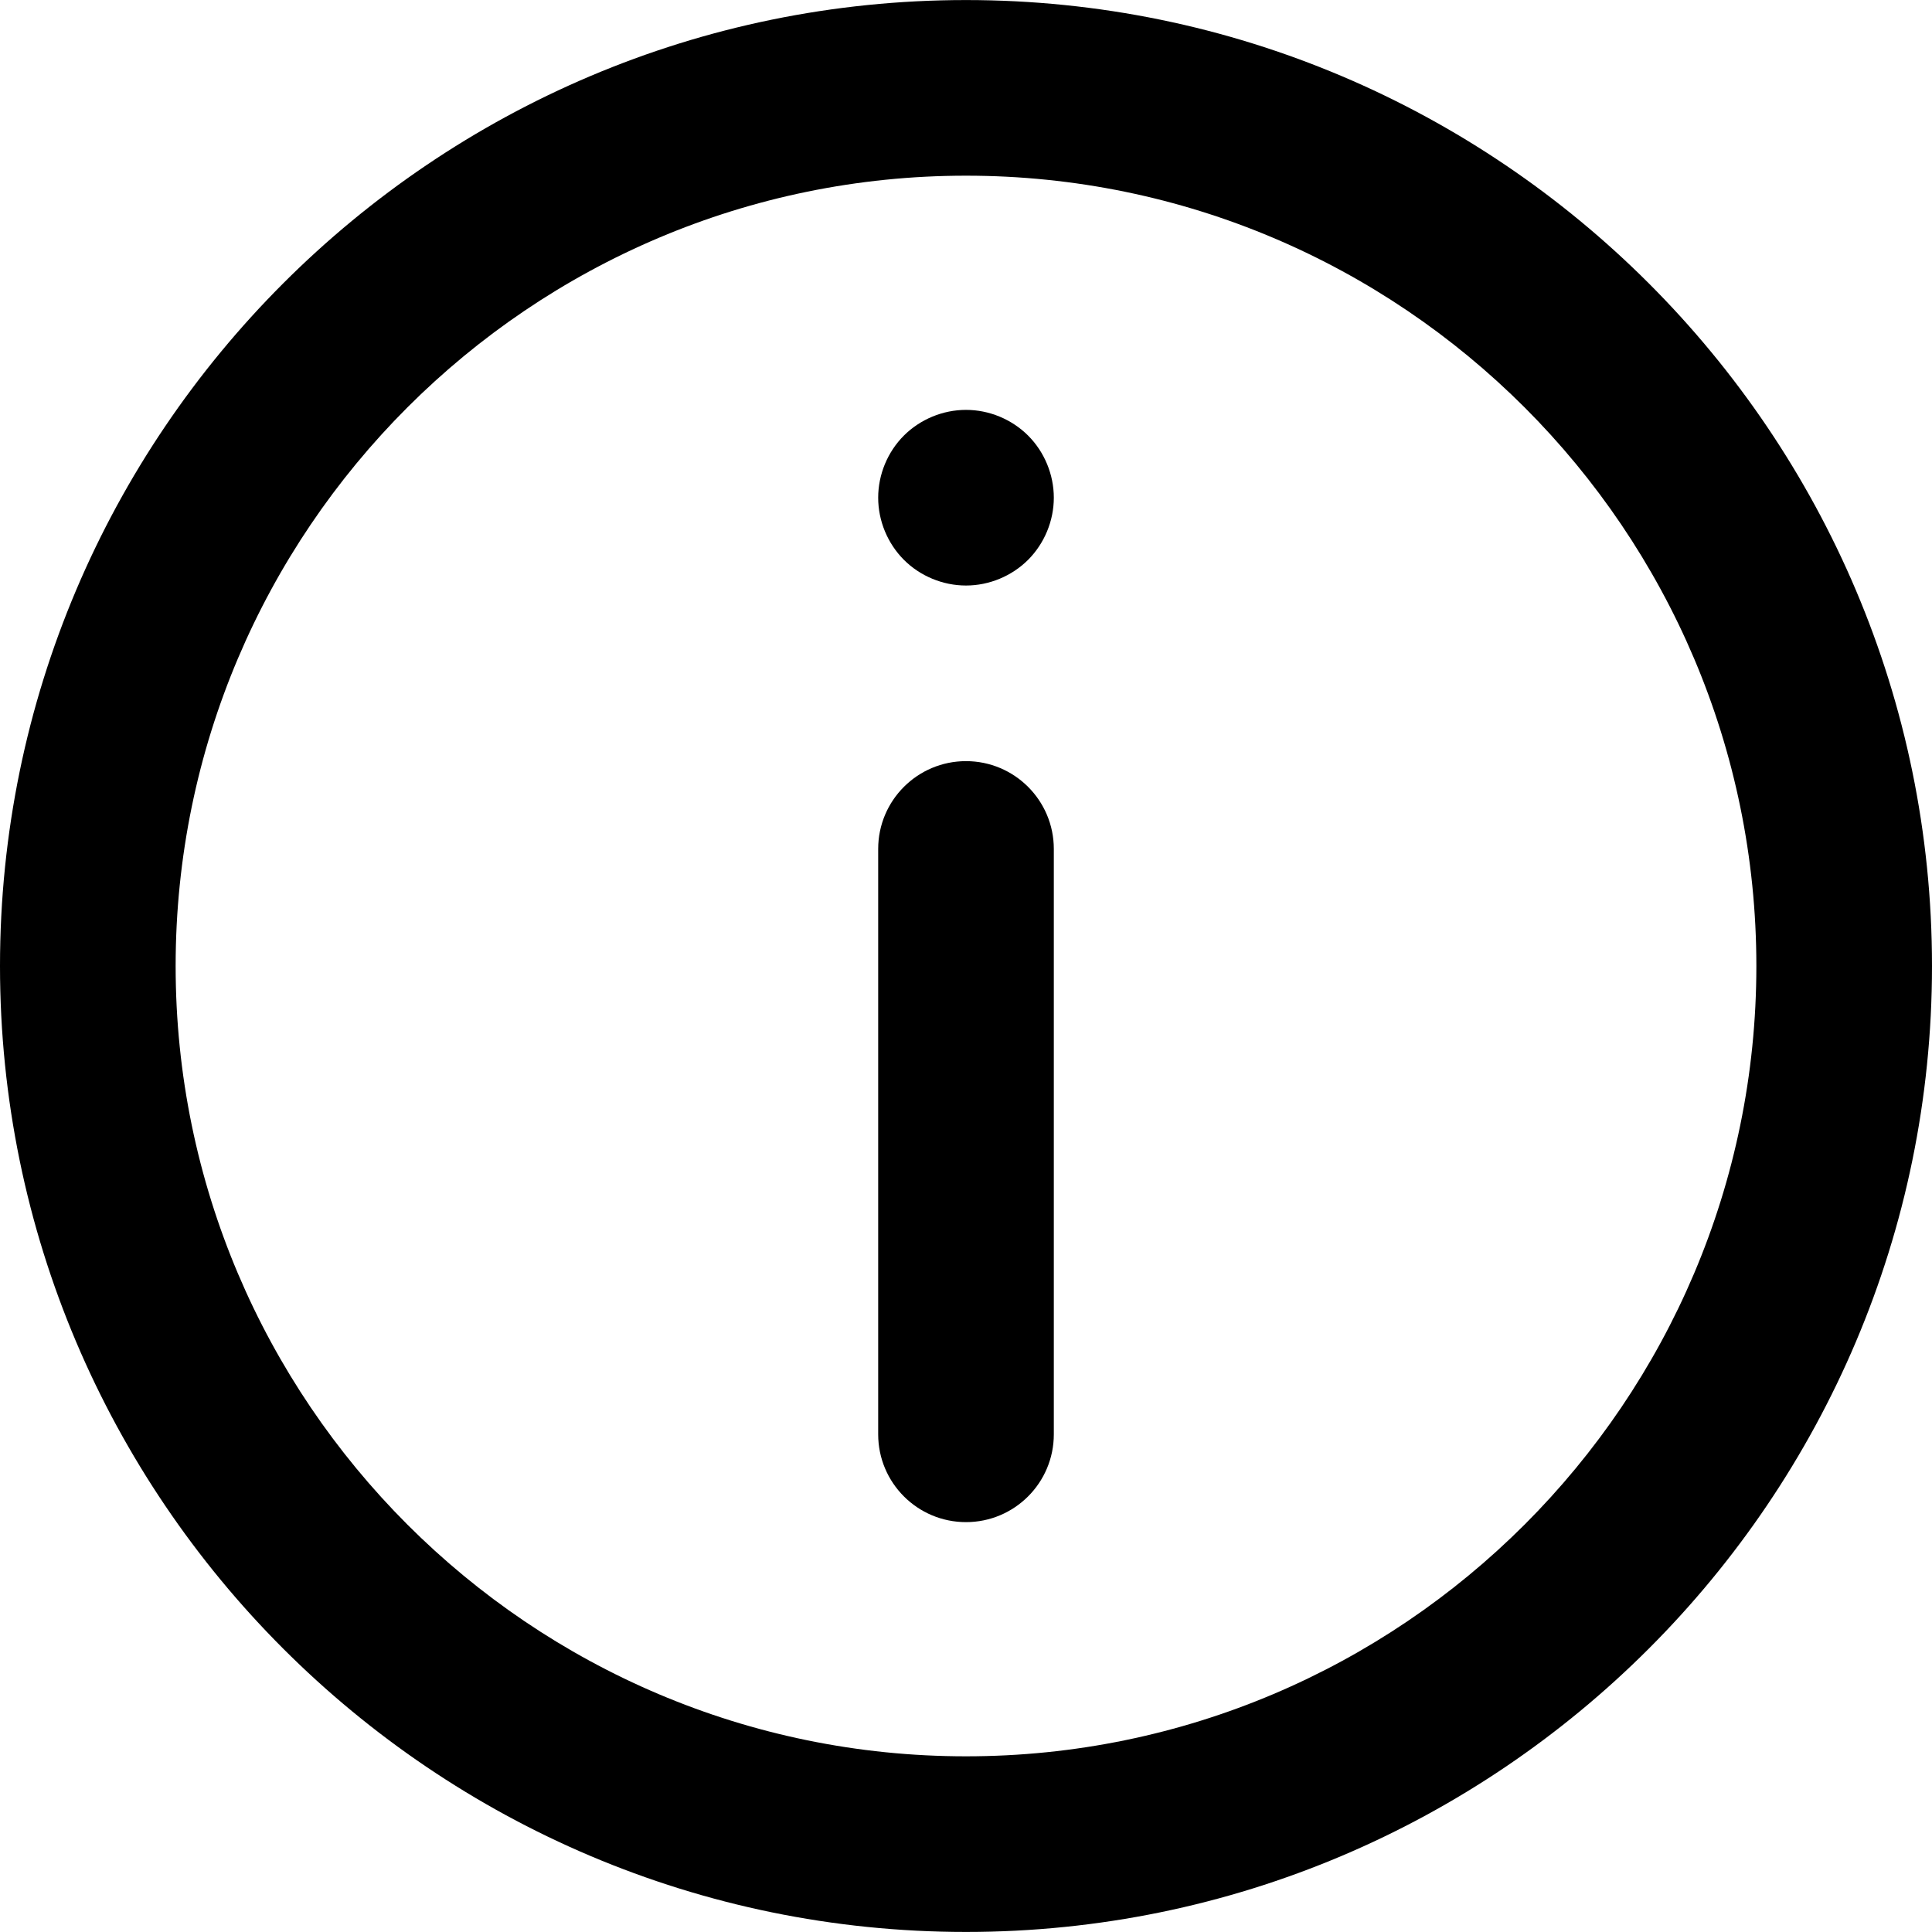
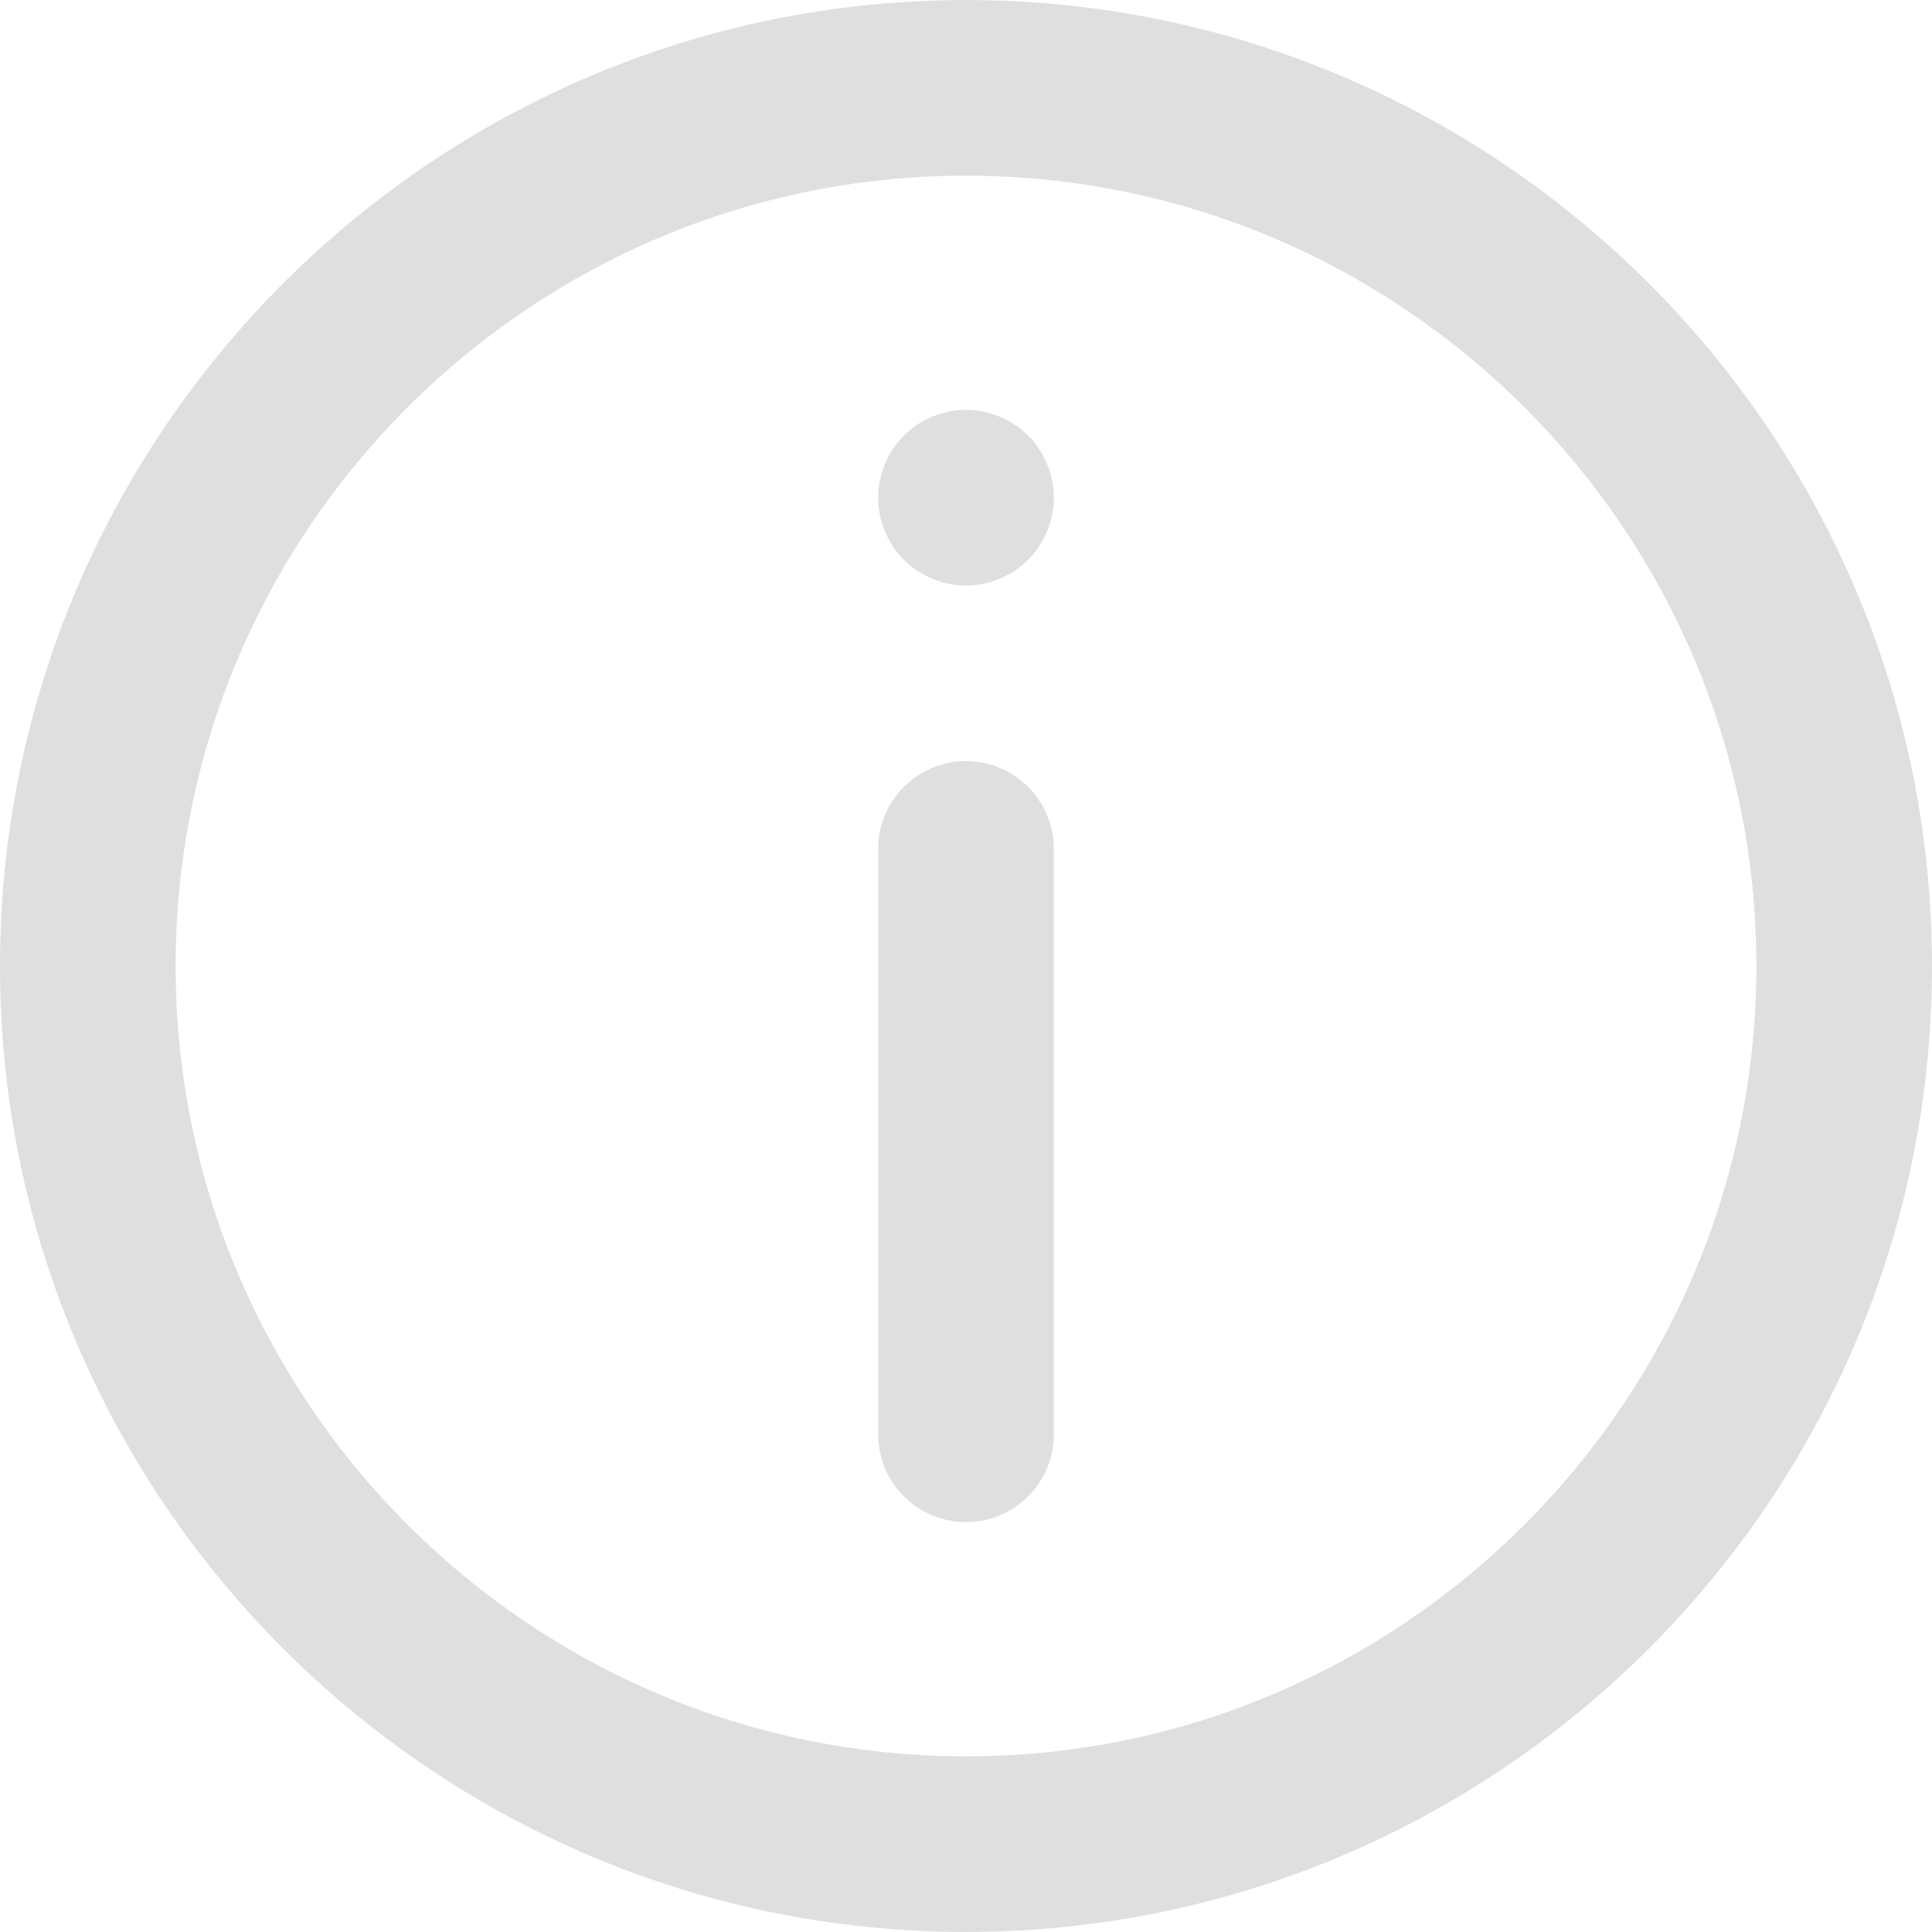
<svg xmlns="http://www.w3.org/2000/svg" version="1.1" id="Layer_1" x="0px" y="0px" viewBox="0 0 330 330" style="enable-background:new 0 0 330 330;" xml:space="preserve">
  <g>
    <g>
      <g>
-         <path d="M165,0.008C74.019,0.008,0,74.024,0,164.999c0,90.977,74.019,164.992,165,164.992s165-74.015,165-164.992     C330,74.024,255.981,0.008,165,0.008z M165,299.992c-74.439,0-135-60.557-135-134.992S90.561,30.008,165,30.008     s135,60.557,135,134.991C300,239.436,239.439,299.992,165,299.992z" />
-         <path d="M165,130.008c-8.284,0-15,6.716-15,15v99.983c0,8.284,6.716,15,15,15s15-6.716,15-15v-99.983     C180,136.725,173.284,130.008,165,130.008z" />
-         <path d="M165,70.011c-3.95,0-7.811,1.6-10.61,4.39c-2.79,2.79-4.39,6.66-4.39,10.61s1.6,7.81,4.39,10.61     c2.79,2.79,6.66,4.39,10.61,4.39s7.81-1.6,10.609-4.39c2.79-2.8,4.391-6.66,4.391-10.61s-1.601-7.82-4.391-10.61     C172.81,71.61,168.95,70.011,165,70.011z" />
+         <path fill="#00000020" d="M165,0.008C74.019,0.008,0,74.024,0,164.999c0,90.977,74.019,164.992,165,164.992s165-74.015,165-164.992     C330,74.024,255.981,0.008,165,0.008z M165,299.992c-74.439,0-135-60.557-135-134.992S90.561,30.008,165,30.008     s135,60.557,135,134.991C300,239.436,239.439,299.992,165,299.992z" />
+         <path fill="#00000020" d="M165,130.008c-8.284,0-15,6.716-15,15v99.983c0,8.284,6.716,15,15,15s15-6.716,15-15v-99.983     C180,136.725,173.284,130.008,165,130.008z" />
+         <path fill="#00000020" d="M165,70.011c-3.95,0-7.811,1.6-10.61,4.39c-2.79,2.79-4.39,6.66-4.39,10.61s1.6,7.81,4.39,10.61     c2.79,2.79,6.66,4.39,10.61,4.39s7.81-1.6,10.609-4.39c2.79-2.8,4.391-6.66,4.391-10.61s-1.601-7.82-4.391-10.61     C172.81,71.61,168.95,70.011,165,70.011z" />
      </g>
    </g>
  </g>
  <g>
</g>
  <g>
</g>
  <g>
</g>
  <g>
</g>
  <g>
</g>
  <g>
</g>
  <g>
</g>
  <g>
</g>
  <g>
</g>
  <g>
</g>
  <g>
</g>
  <g>
</g>
  <g>
</g>
  <g>
</g>
  <g>
</g>
</svg>
